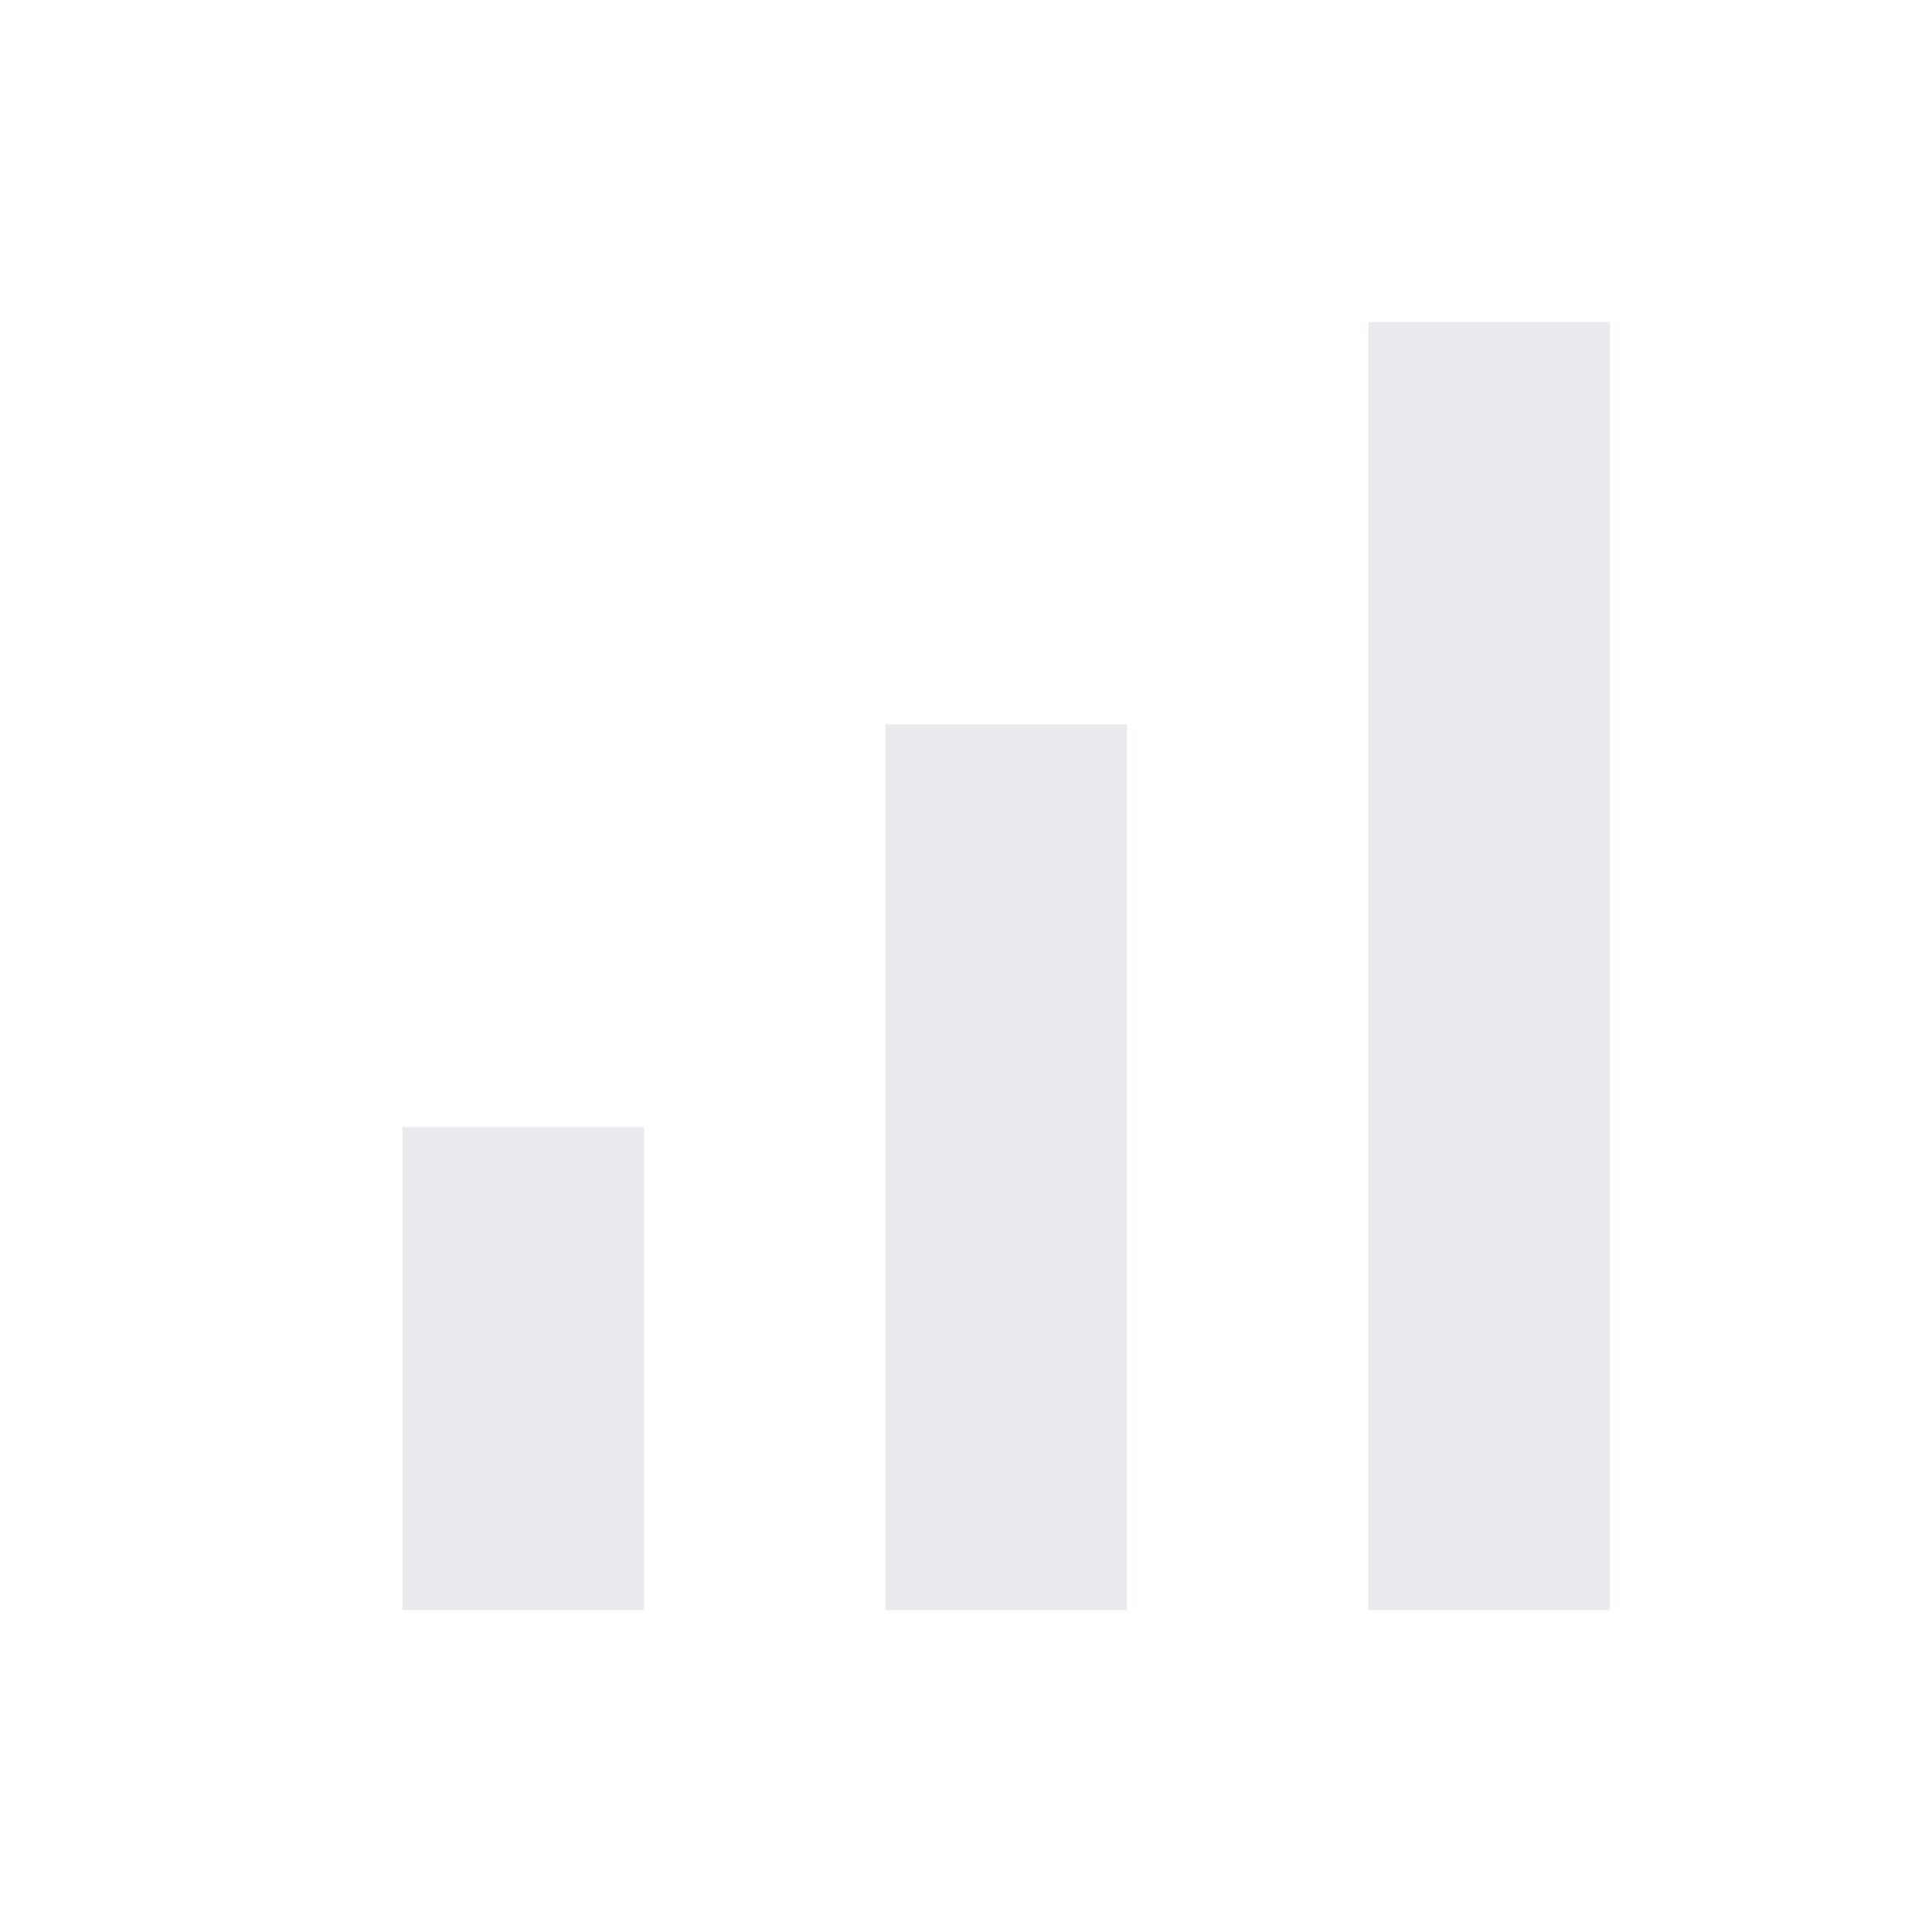
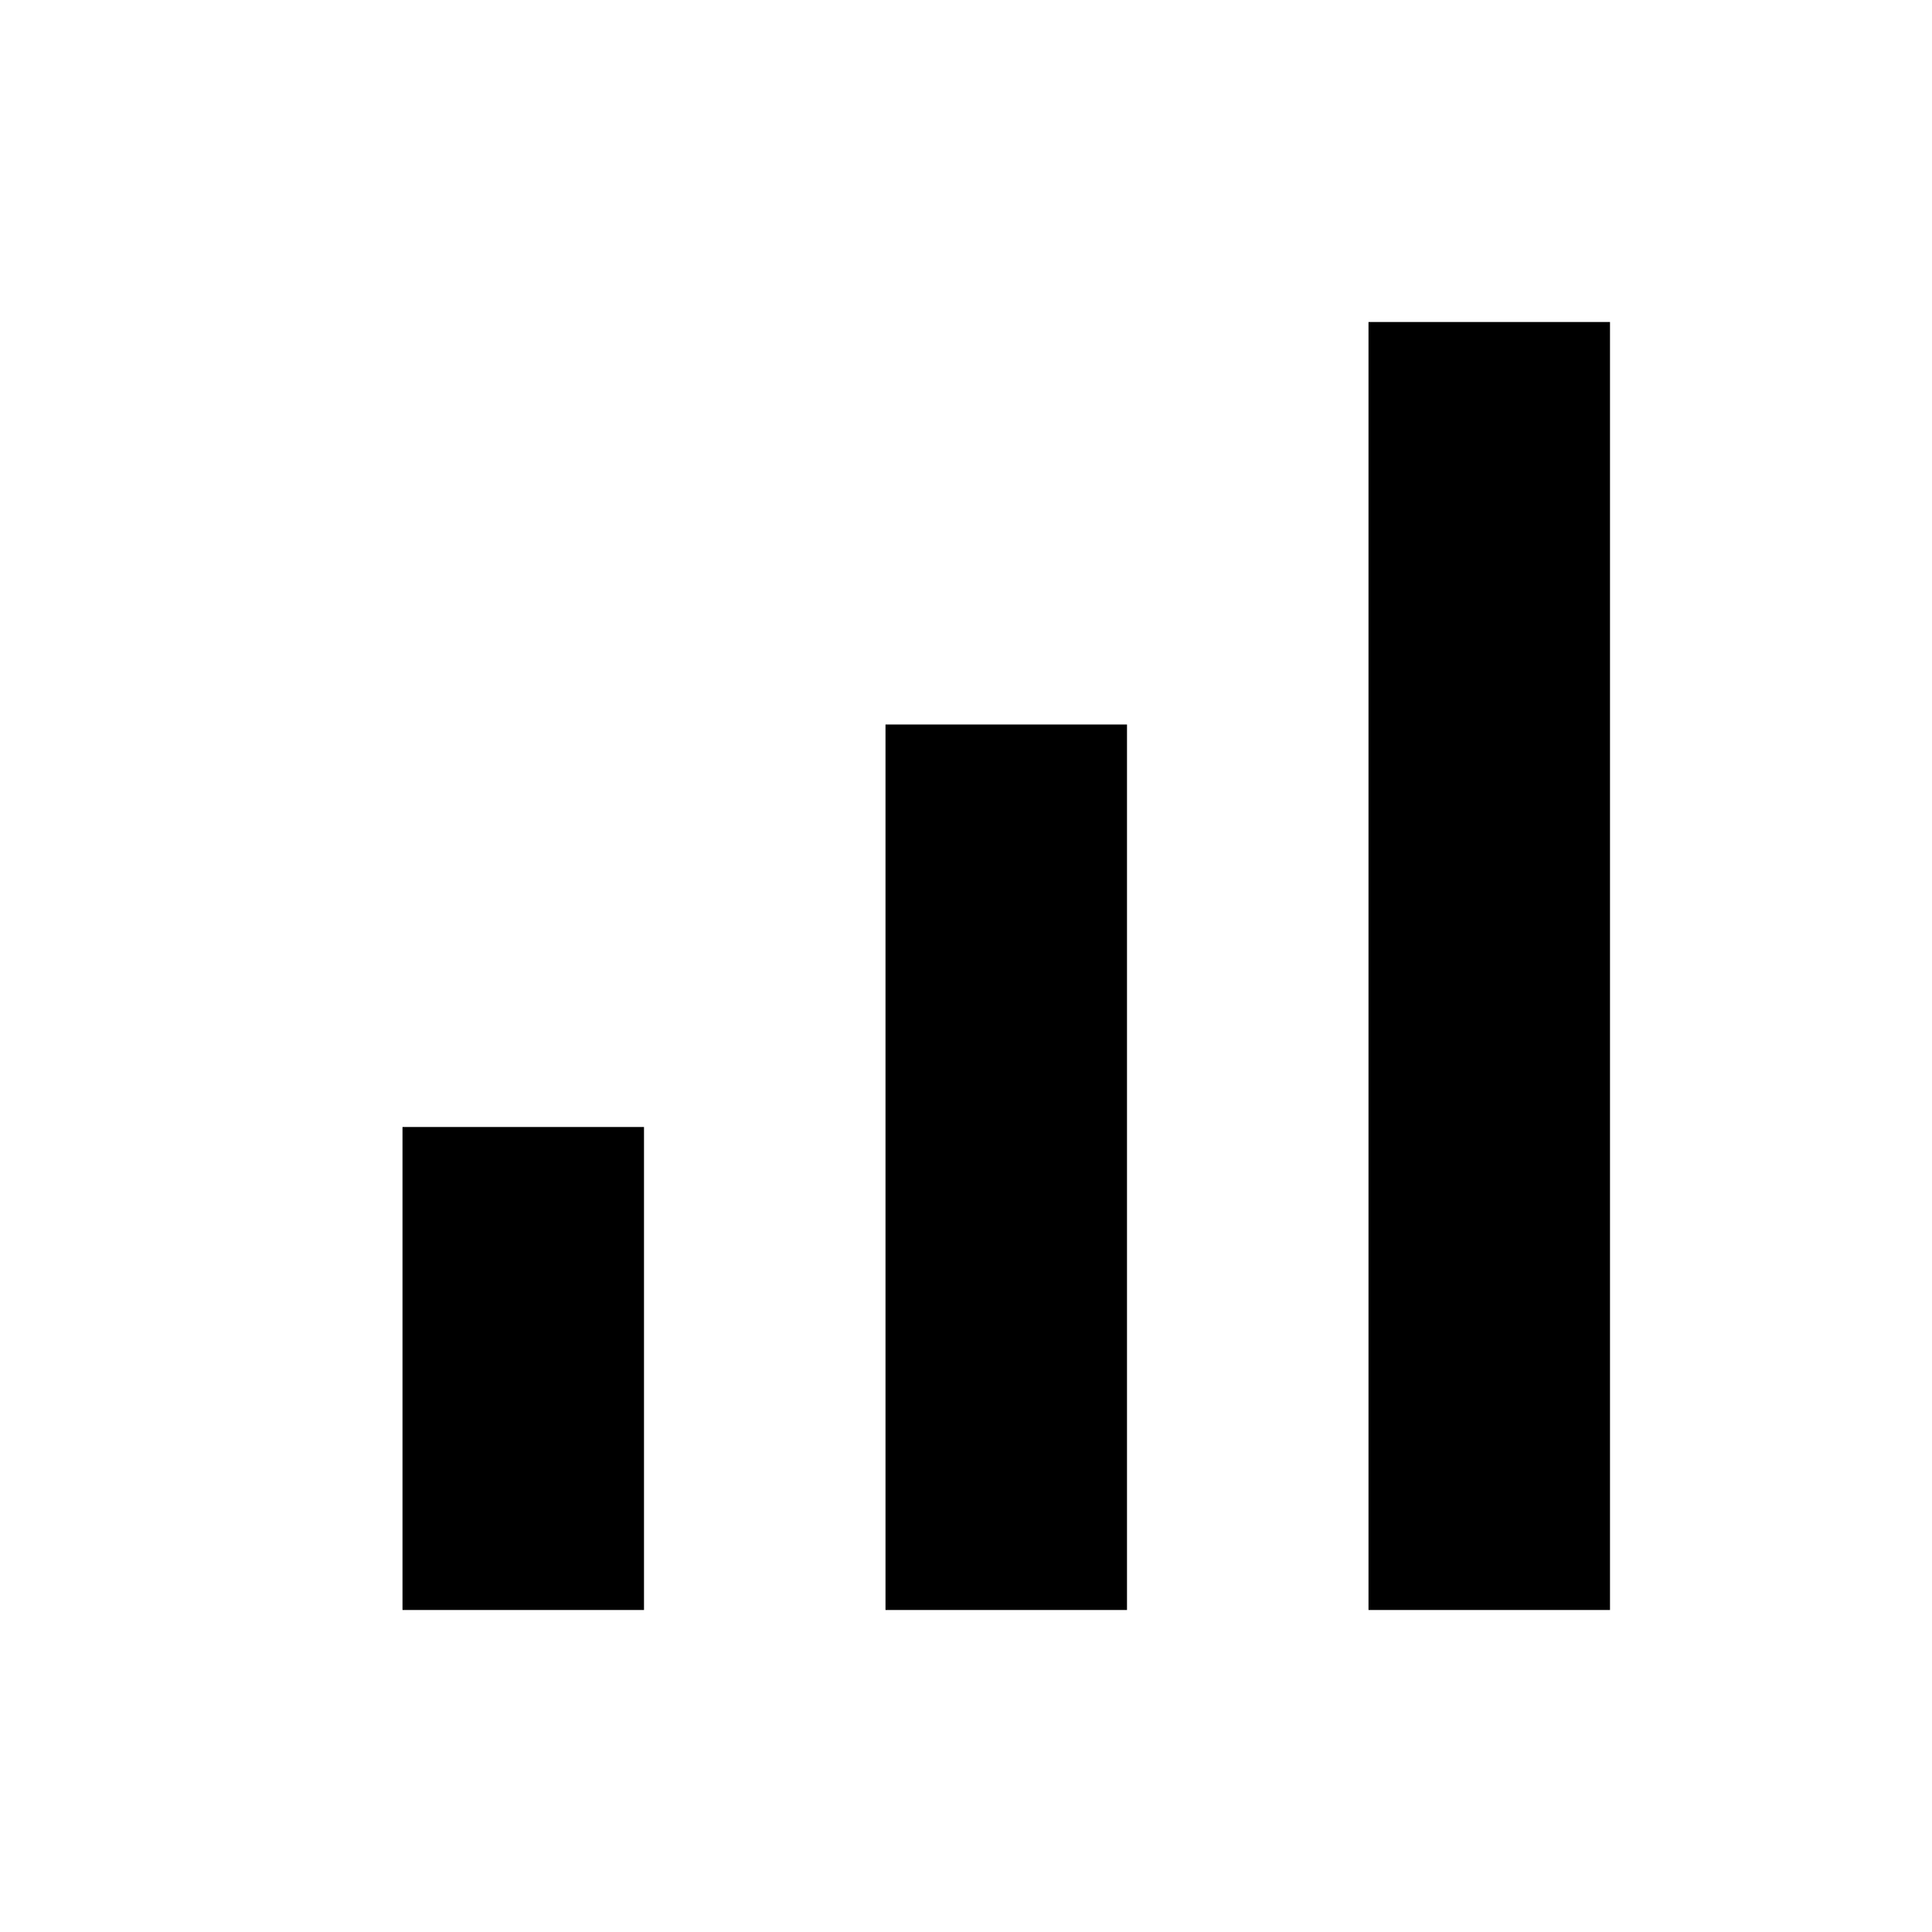
- <svg xmlns="http://www.w3.org/2000/svg" height="24px" viewBox="0 -960 960 960" width="24px" fill="#e8eaed">
+ <svg xmlns="http://www.w3.org/2000/svg" height="24px" viewBox="0 -960 960 960" width="24px" fill="3F4247">
  <path d="M200-160v-240h120v240H200Zm240 0v-440h120v440H440Zm240 0v-640h120v640H680Z" />
</svg>
